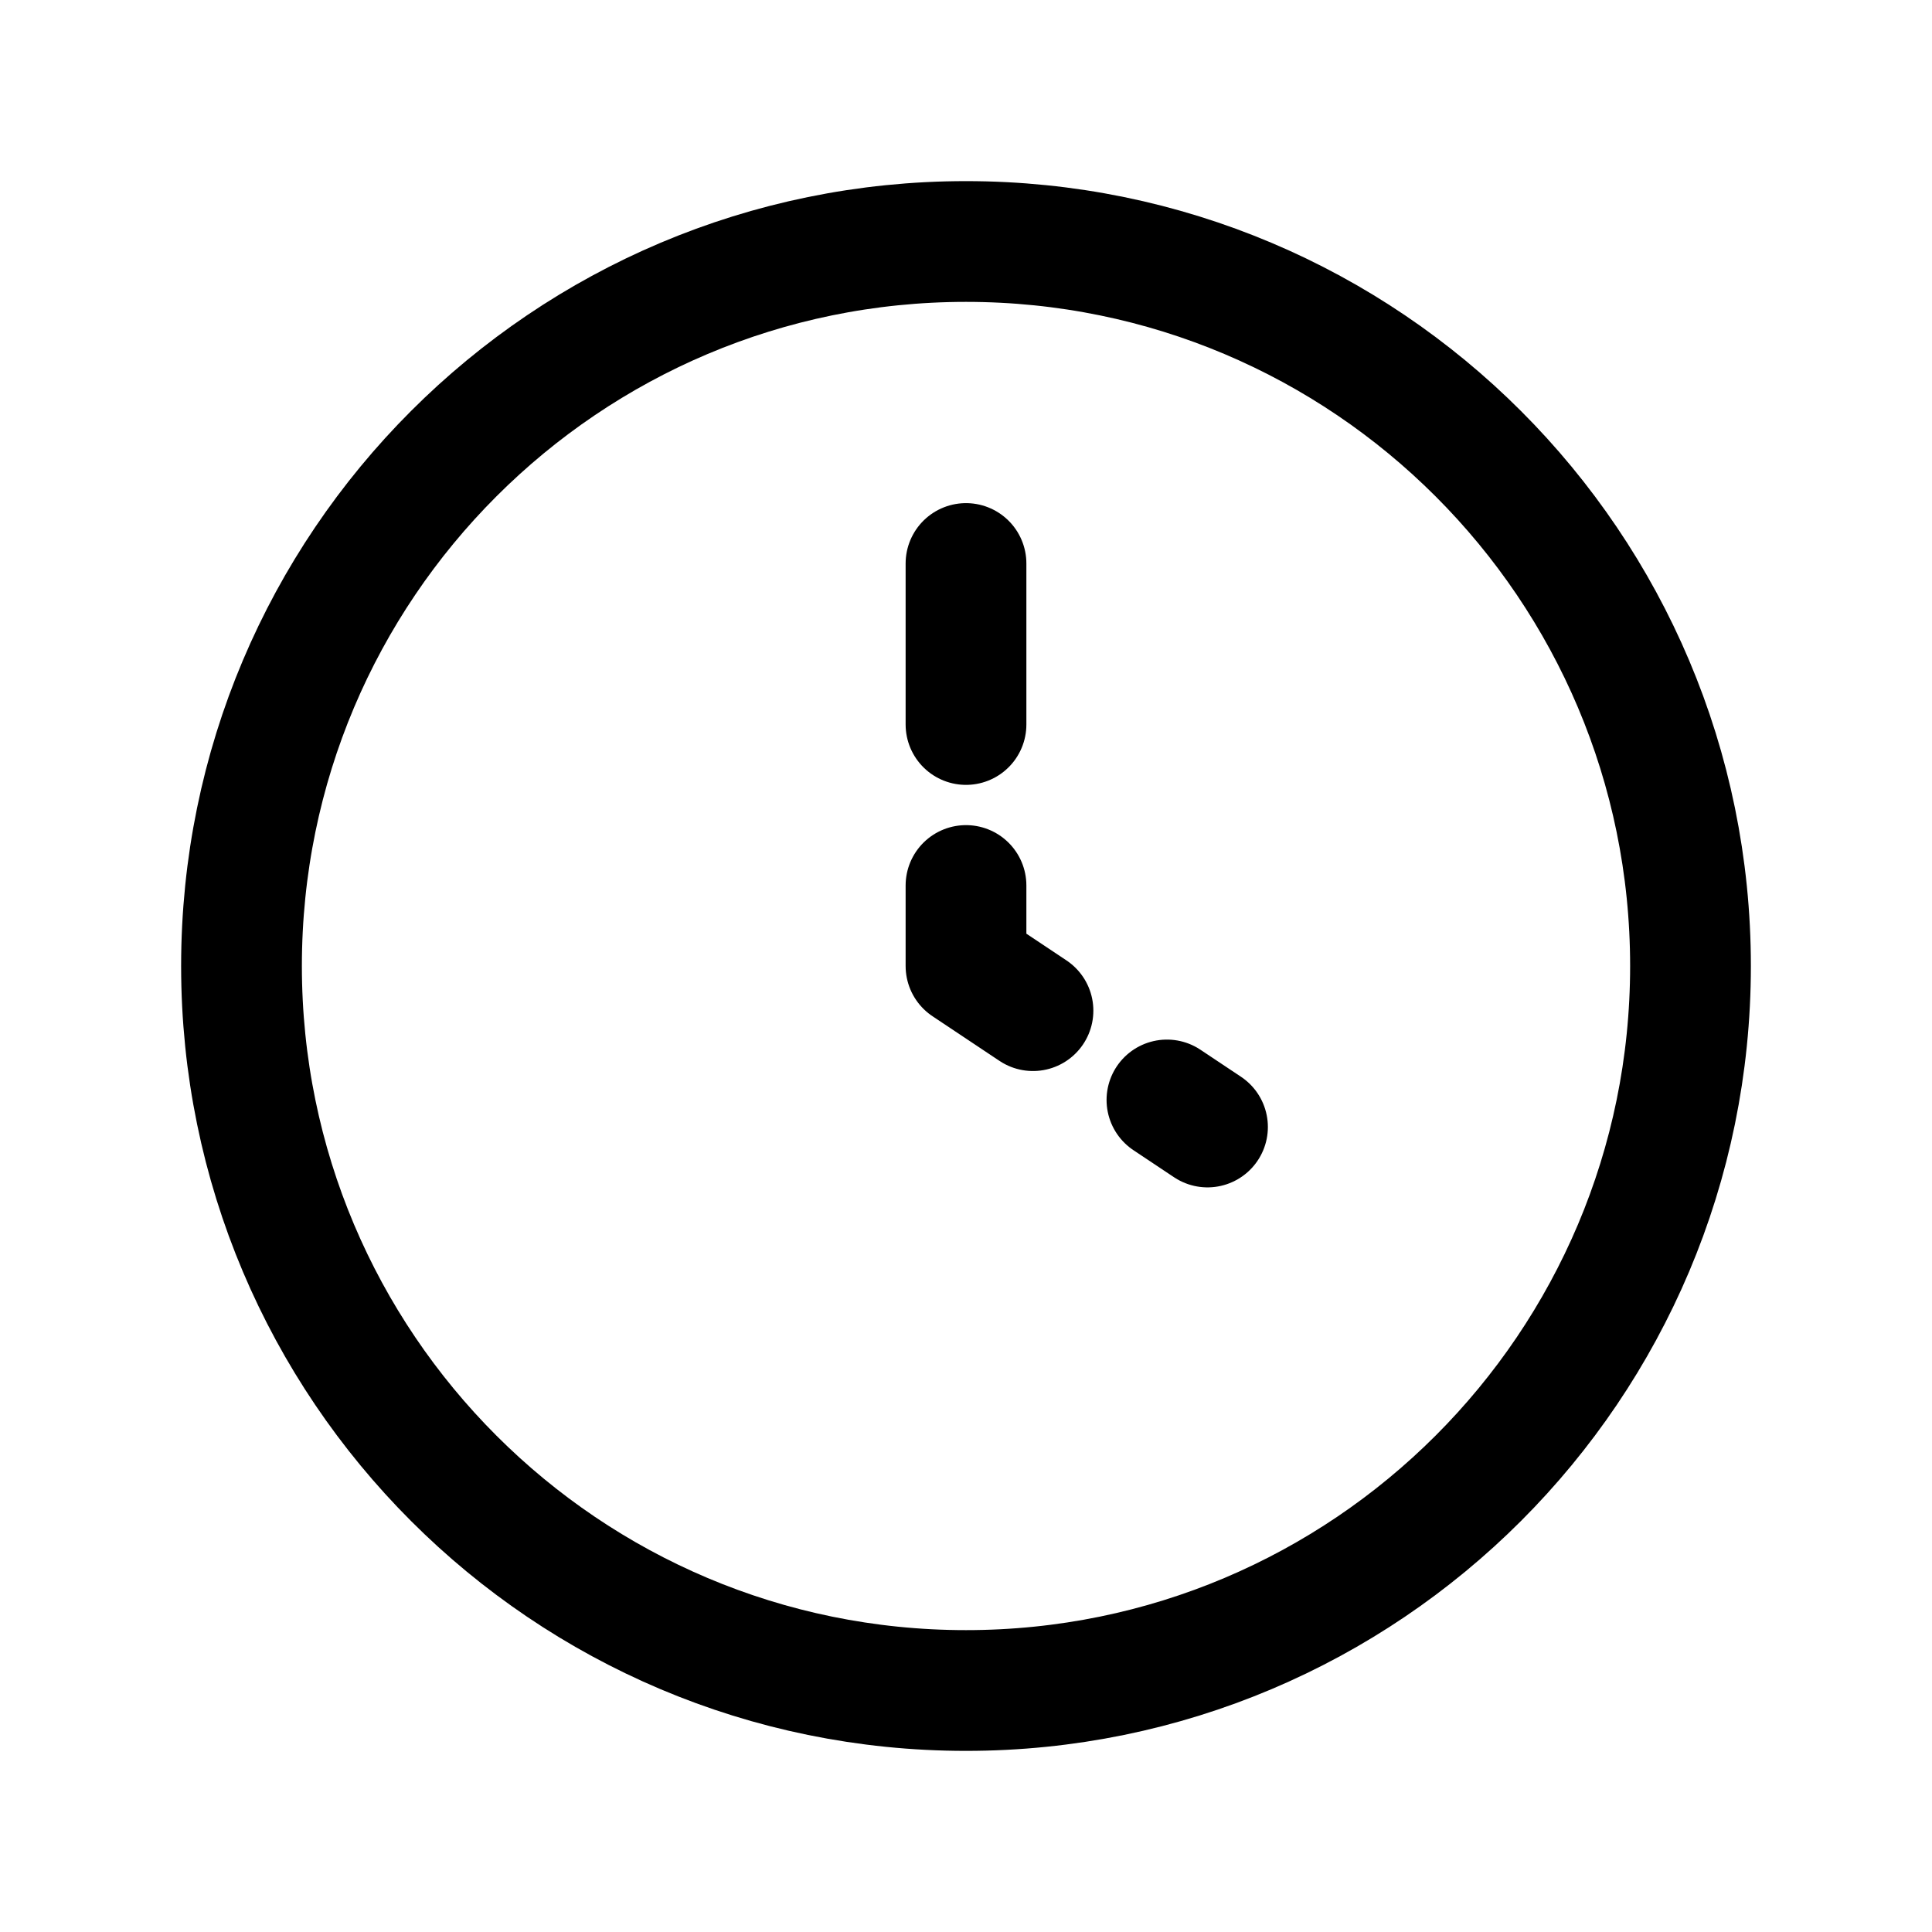
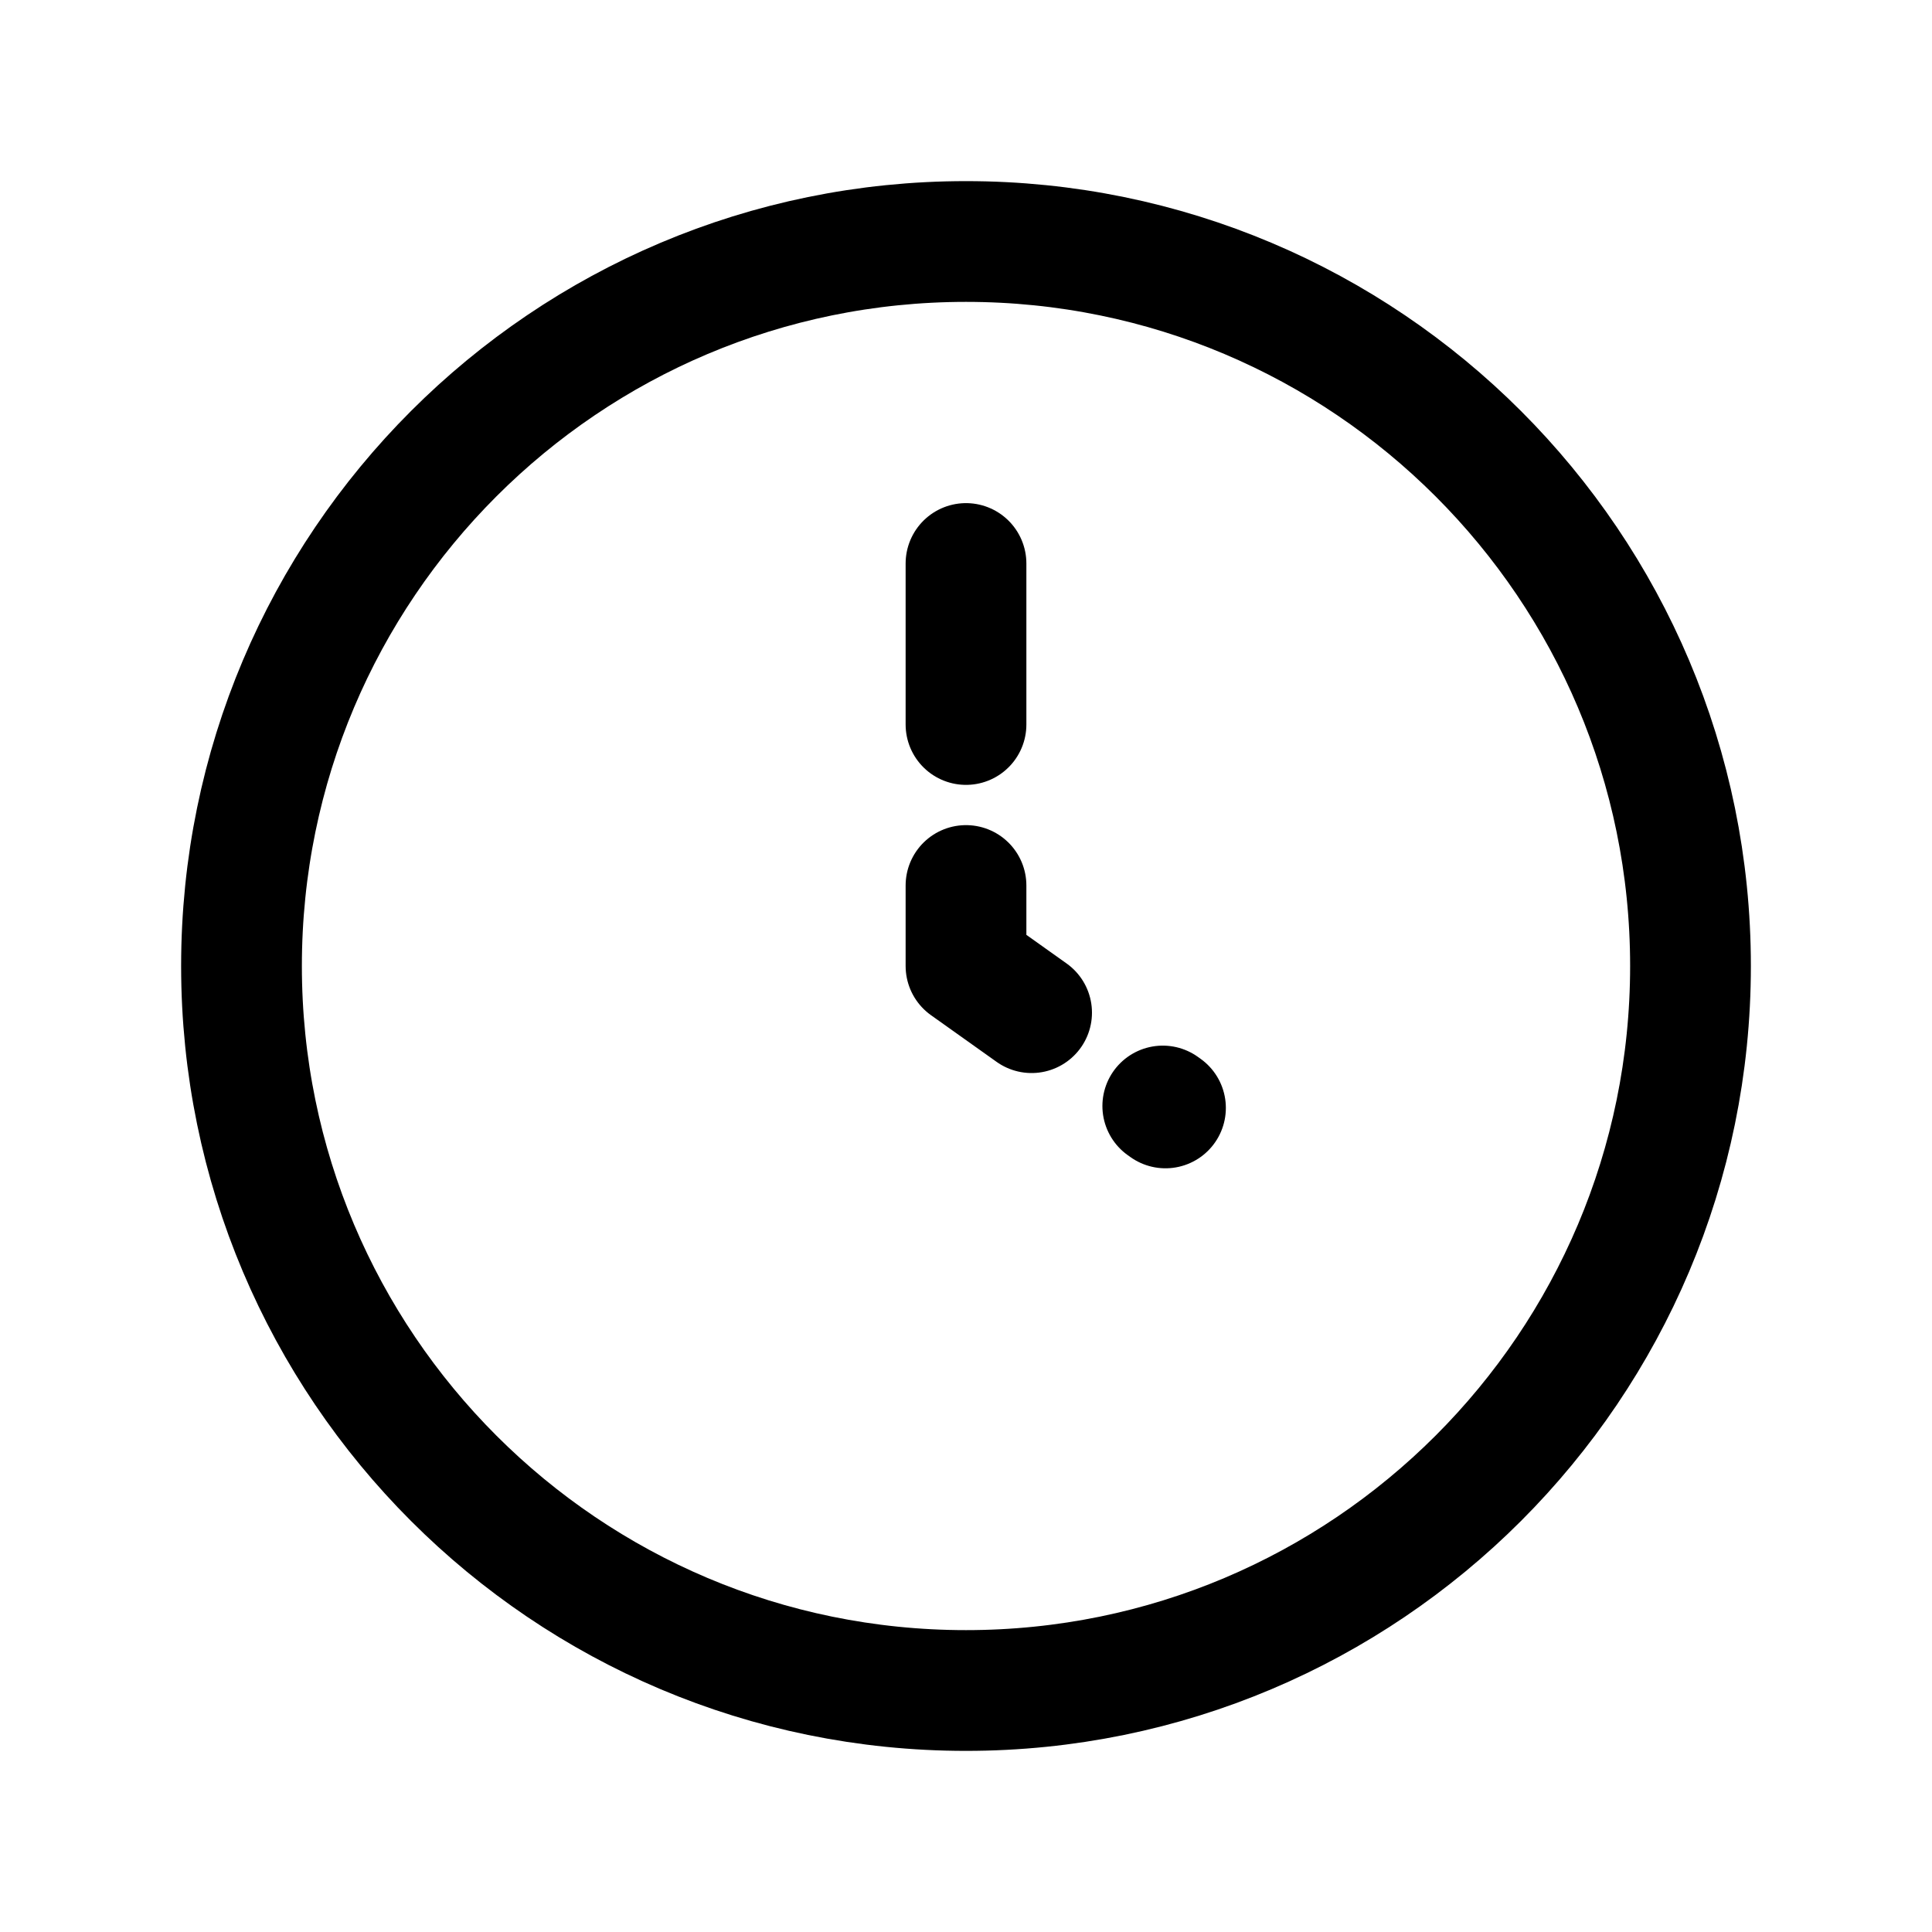
- <svg xmlns="http://www.w3.org/2000/svg" width="24" height="24" viewBox="0 0 24 24" fill="none" stroke="currentColor" stroke-width="1.5" stroke-linecap="round" stroke-linejoin="round">
-   <circle cx="12" cy="12" r="9" />
-   <path d="M12 7v5l3 2" stroke-dasharray="2 2" />
+ <svg xmlns="http://www.w3.org/2000/svg" width="24" height="24" viewBox="0 0 24 24" fill="none" stroke="currentColor" stroke-width="1.5" stroke-linecap="round" stroke-linejoin="round" version="1.1" id="svg1">
+   <defs id="defs1" />
+   <circle cx="12" cy="12" r="9" id="circle1" />
+   <path d="m 12,7 v 5 l 2.478,1.763" stroke-dasharray="2, 2" id="path1" />
</svg>
